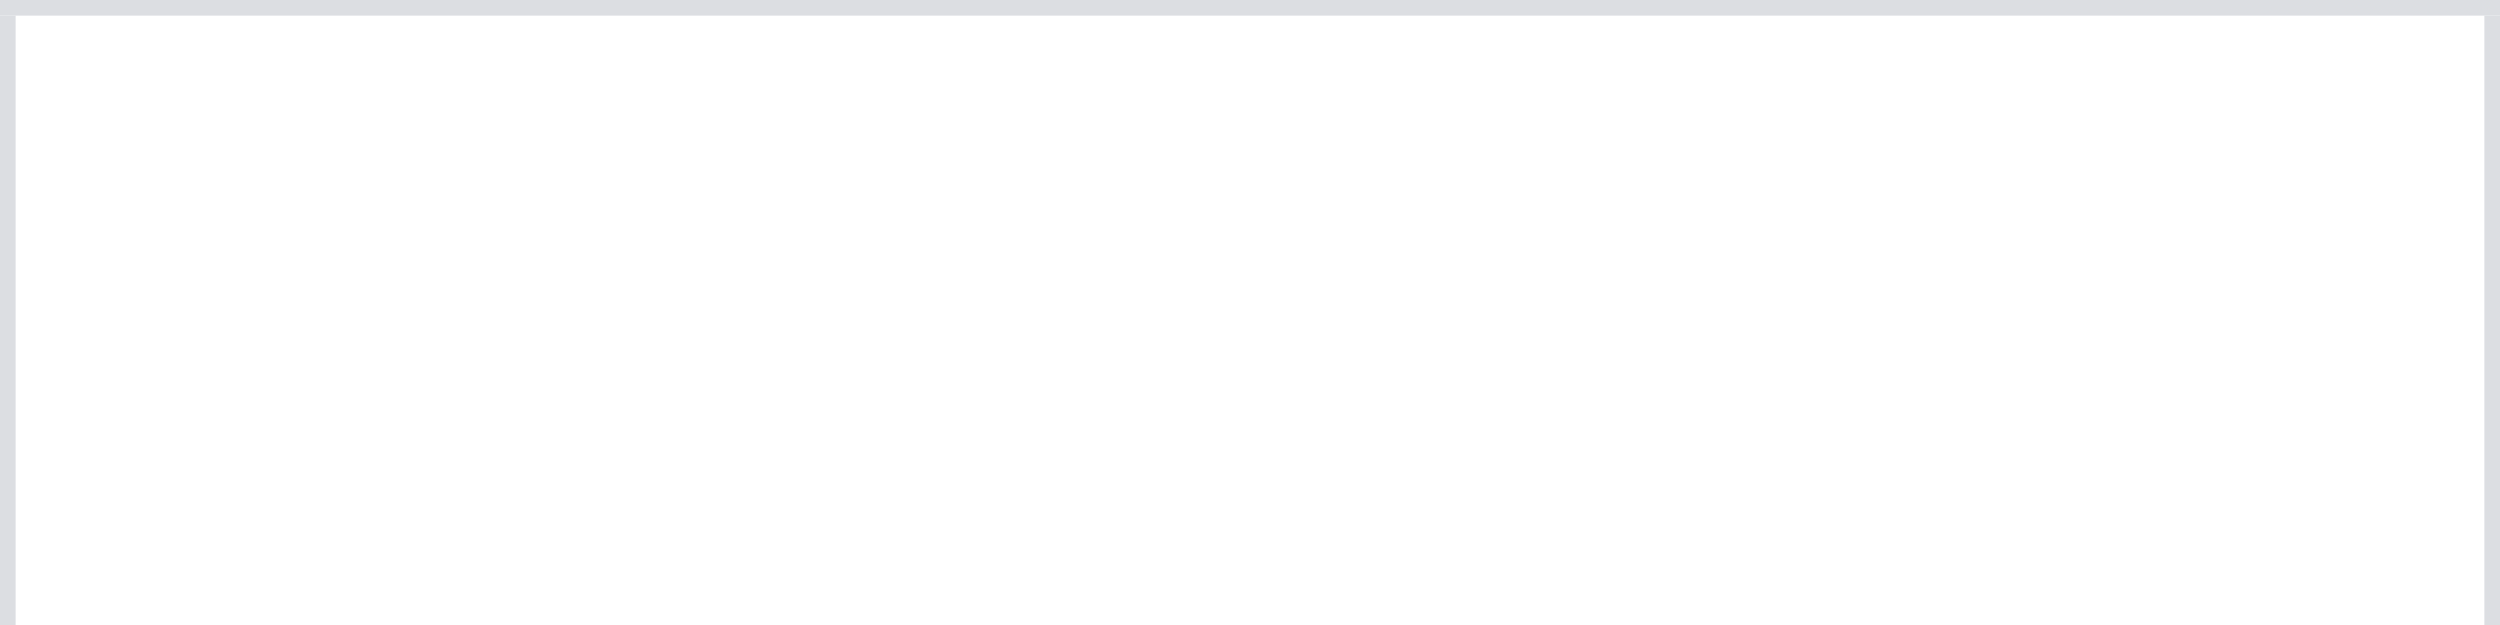
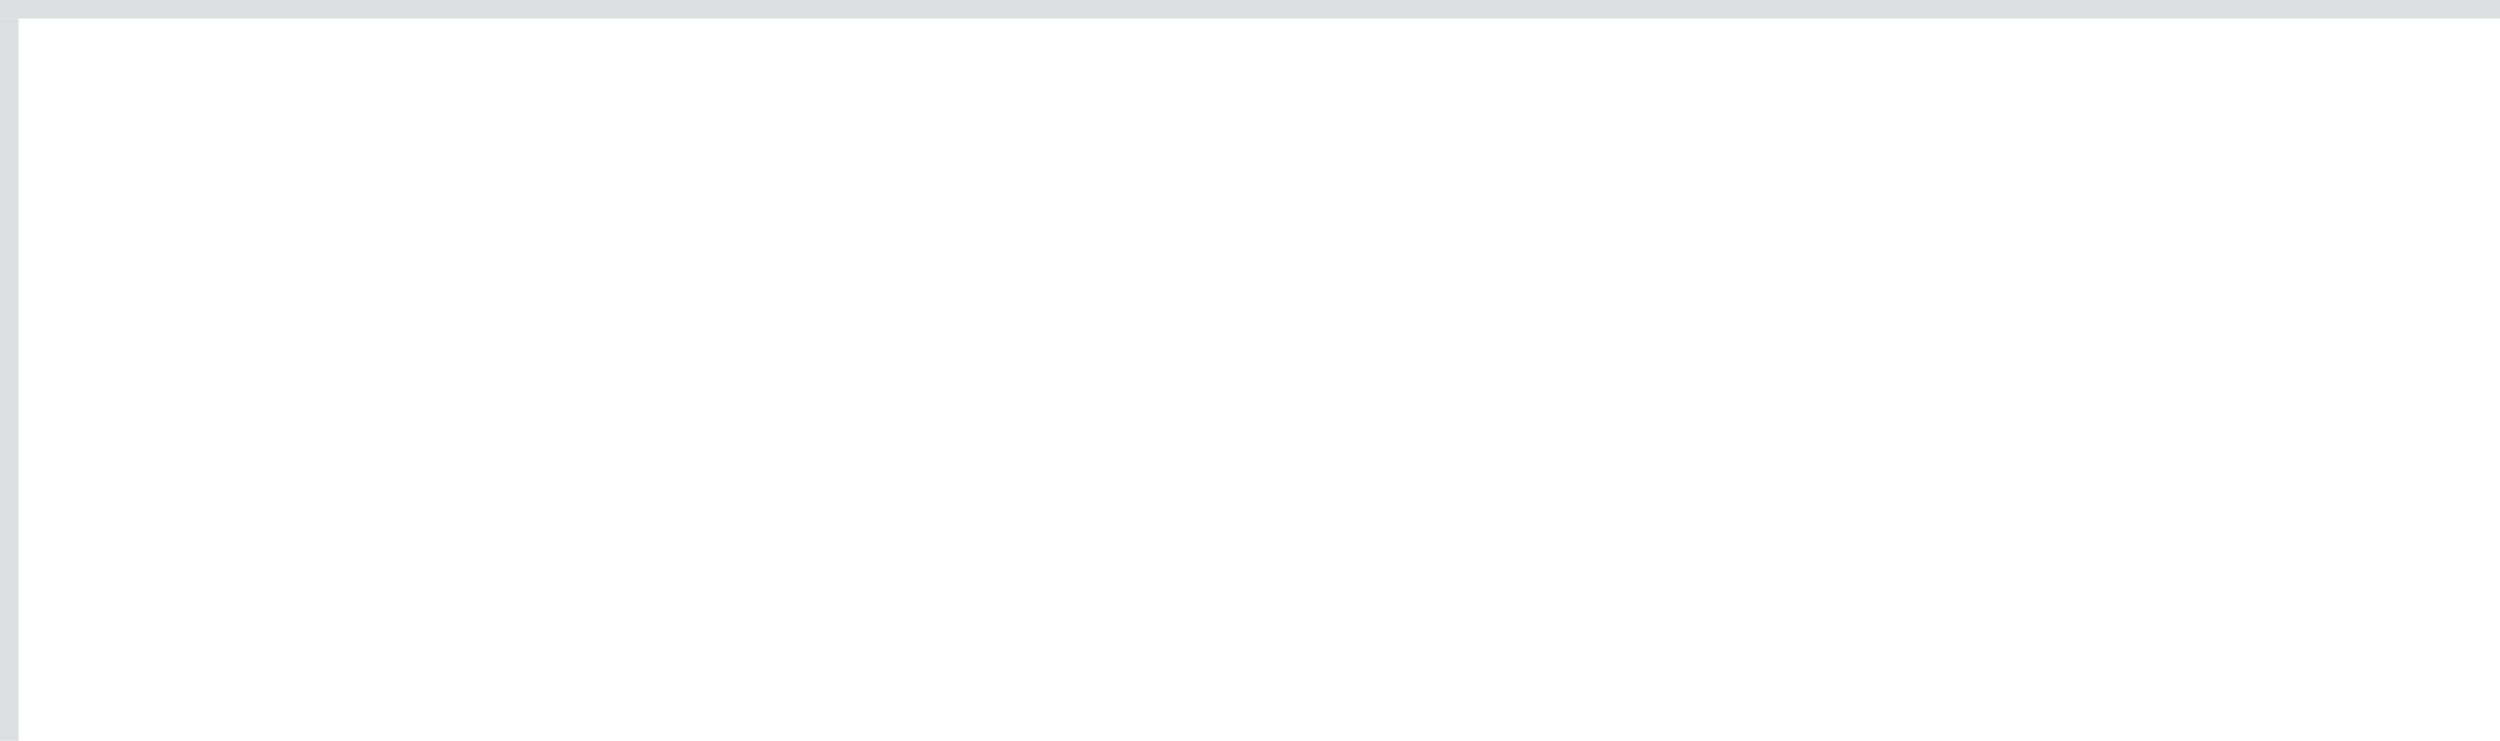
- <svg xmlns="http://www.w3.org/2000/svg" version="1.1" width="160px" height="40px" viewBox="1121 40 160 40">
-   <path d="M 1 1  L 159 1  L 159 40  L 1 40  L 1 1  Z " fill-rule="nonzero" fill="rgba(255, 255, 255, 1)" stroke="none" transform="matrix(1 0 0 1 1121 40 )" class="fill" />
-   <path d="M 0.5 1  L 0.5 40  " stroke-width="1" stroke-dasharray="0" stroke="rgba(220, 222, 226, 1)" fill="none" transform="matrix(1 0 0 1 1121 40 )" class="stroke" />
-   <path d="M 0 0.5  L 160 0.5  " stroke-width="1" stroke-dasharray="0" stroke="rgba(220, 222, 226, 1)" fill="none" transform="matrix(1 0 0 1 1121 40 )" class="stroke" />
-   <path d="M 159.5 1  L 159.5 40  " stroke-width="1" stroke-dasharray="0" stroke="rgba(220, 222, 226, 1)" fill="none" transform="matrix(1 0 0 1 1121 40 )" class="stroke" />
+ <svg xmlns="http://www.w3.org/2000/svg" version="1.1" width="135px" height="40px" viewBox="986 40 135 40">
+   <path d="M 1 1  L 135 1  L 135 40  L 1 40  L 1 1  Z " fill-rule="nonzero" fill="rgba(255, 255, 255, 1)" stroke="none" transform="matrix(1 0 0 1 986 40 )" class="fill" />
+   <path d="M 0.5 1  L 0.5 40  " stroke-width="1" stroke-dasharray="0" stroke="rgba(220, 222, 226, 1)" fill="none" transform="matrix(1 0 0 1 986 40 )" class="stroke" />
+   <path d="M 0 0.5  L 135 0.5  " stroke-width="1" stroke-dasharray="0" stroke="rgba(220, 222, 226, 1)" fill="none" transform="matrix(1 0 0 1 986 40 )" class="stroke" />
</svg>
